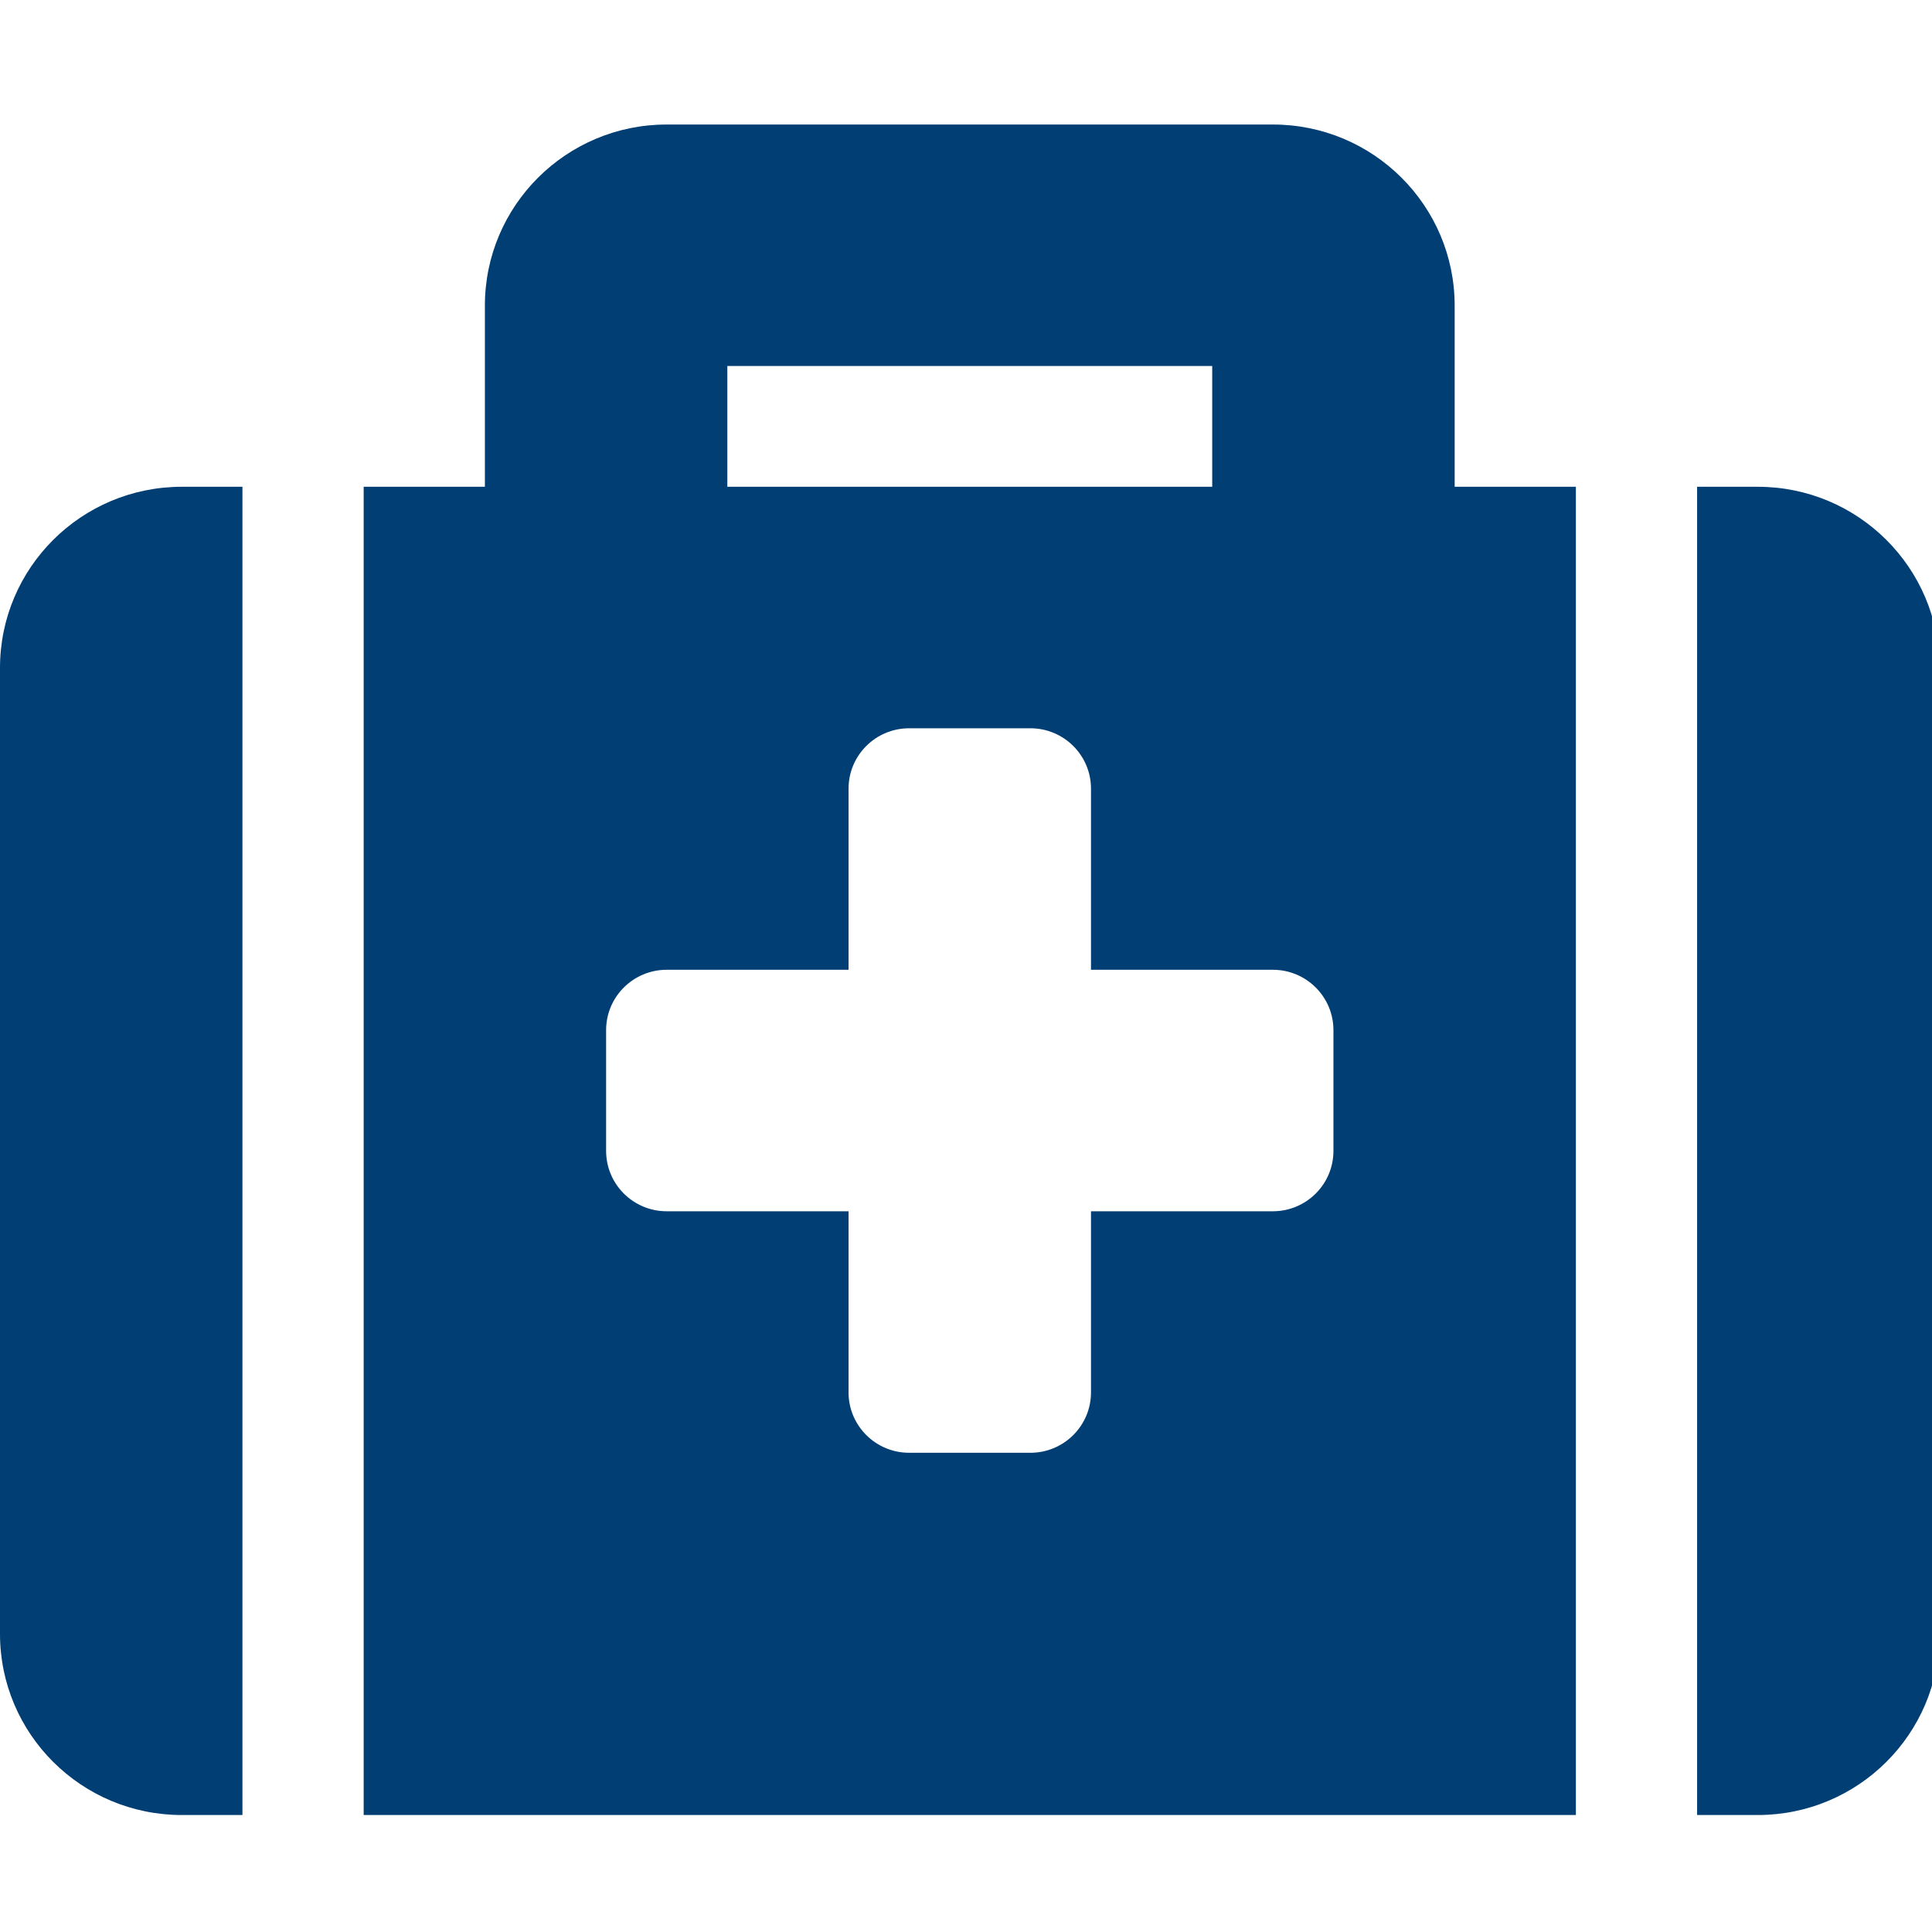
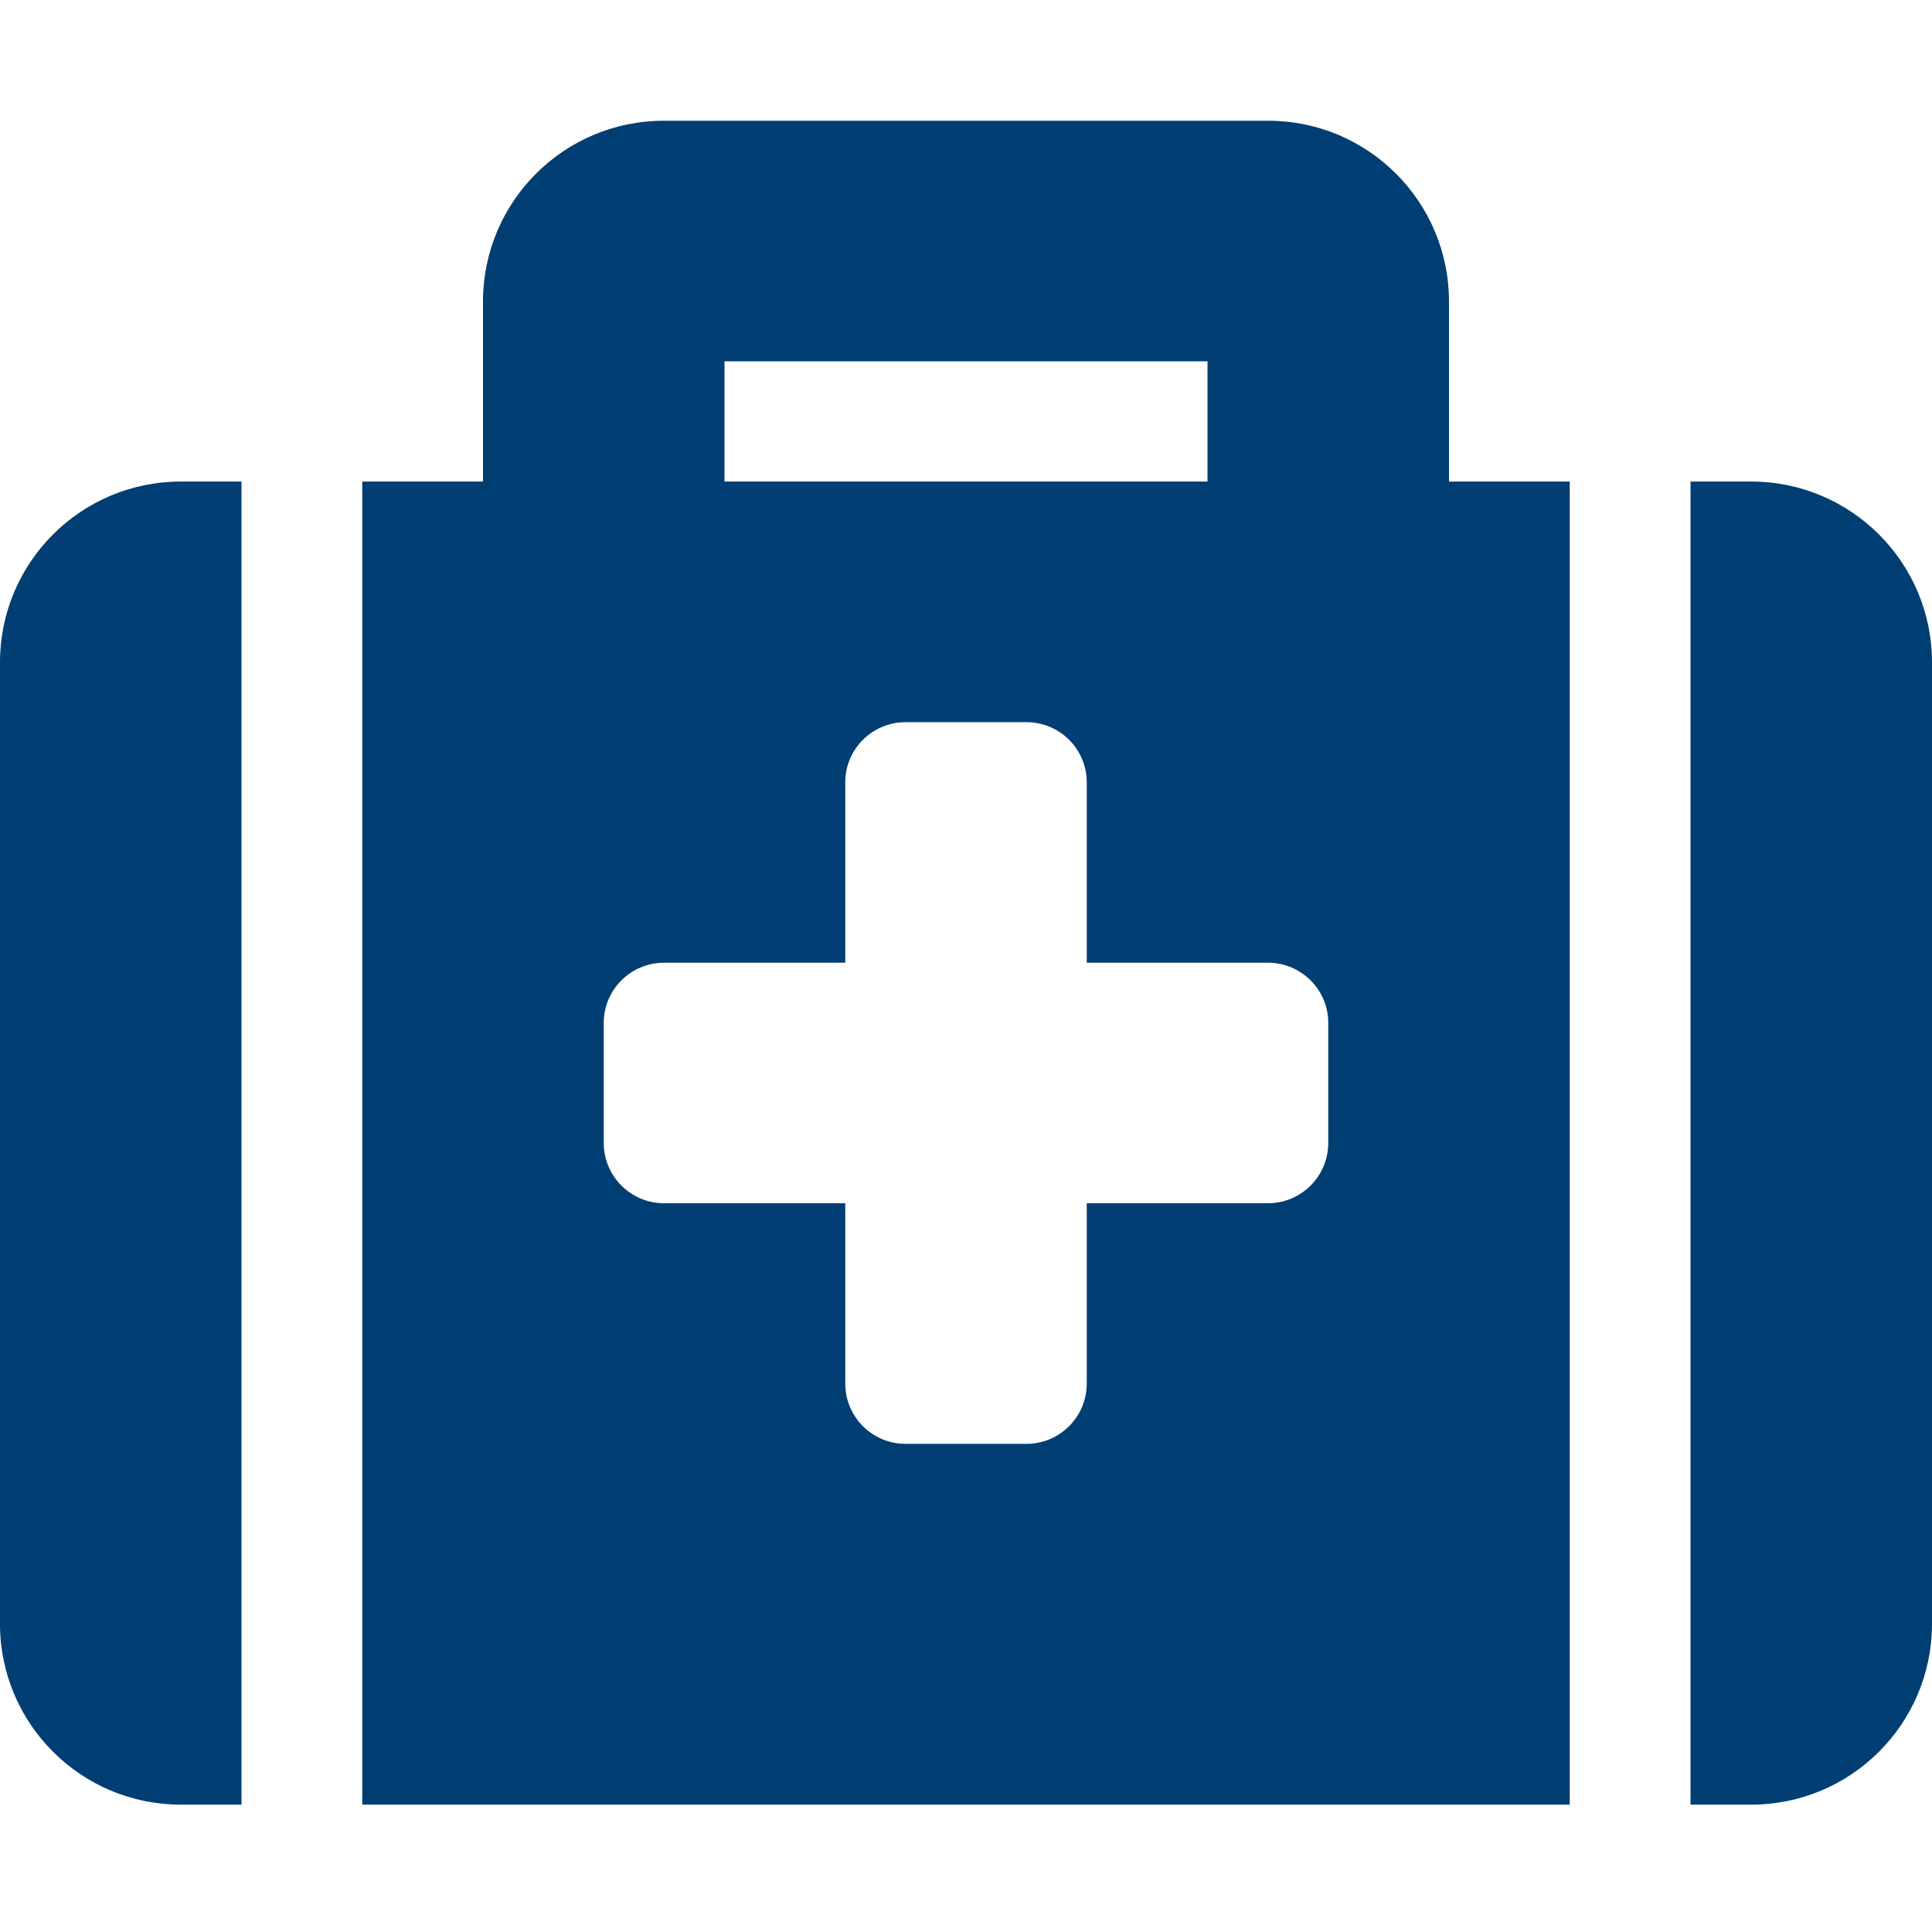
- <svg xmlns="http://www.w3.org/2000/svg" width="24px" height="24px" viewBox="0 0 512 512">
-   <path d="M96.375 481h321.25V129H385.5V81c0-26.51-21.574-48-48.188-48H176.688C150.075 33 128.5 54.49 128.5 81v48H96.375v352zM192.75 97h128.5v32h-128.5V97zM514 177v256c0 26.51-21.574 48-48.188 48H449.75V129h16.063C492.425 129 514 150.49 514 177zM64.25 481H48.187C21.575 481 0 459.51 0 433V177c0-26.51 21.574-48 48.188-48H64.25v352zm289.125-208v32c0 8.837-7.191 16-16.063 16h-48.187v48c0 8.837-7.191 16-16.063 16h-32.125c-8.871 0-16.062-7.163-16.062-16v-48h-48.188c-8.871 0-16.062-7.163-16.062-16v-32c0-8.837 7.191-16 16.063-16h48.187v-48c0-8.837 7.191-16 16.063-16h32.125c8.871 0 16.062 7.163 16.062 16v48h48.188c8.871 0 16.062 7.163 16.062 16z" fill="#003E73" fill-rule="nonzero" />
+ <svg xmlns="http://www.w3.org/2000/svg" width="24px" height="24px" viewBox="0 0 24 24">
+   <path d="M4.5 22.418h15V5.982H18v-2.24A2.246 2.246 0 0015.75 1.5h-7.5A2.246 2.246 0 006 3.741v2.241H4.5v16.436zM9 4.488h6v1.494H9V4.488zm15 3.736v11.953a2.246 2.246 0 01-2.25 2.241H21V5.982h.75A2.246 2.246 0 0124 8.224zM3 22.418h-.75A2.246 2.246 0 010 20.177V8.224a2.246 2.246 0 012.25-2.242H3v16.436zm13.5-9.712V14.2a.749.749 0 01-.75.747H13.5v2.242a.749.749 0 01-.75.747h-1.5a.749.749 0 01-.75-.747v-2.242H8.25a.749.749 0 01-.75-.747v-1.494c0-.412.336-.747.75-.747h2.25V9.718c0-.413.336-.747.75-.747h1.5c.414 0 .75.334.75.747v2.241h2.25c.414 0 .75.335.75.747z" fill="#003E73" fill-rule="nonzero" />
</svg>
